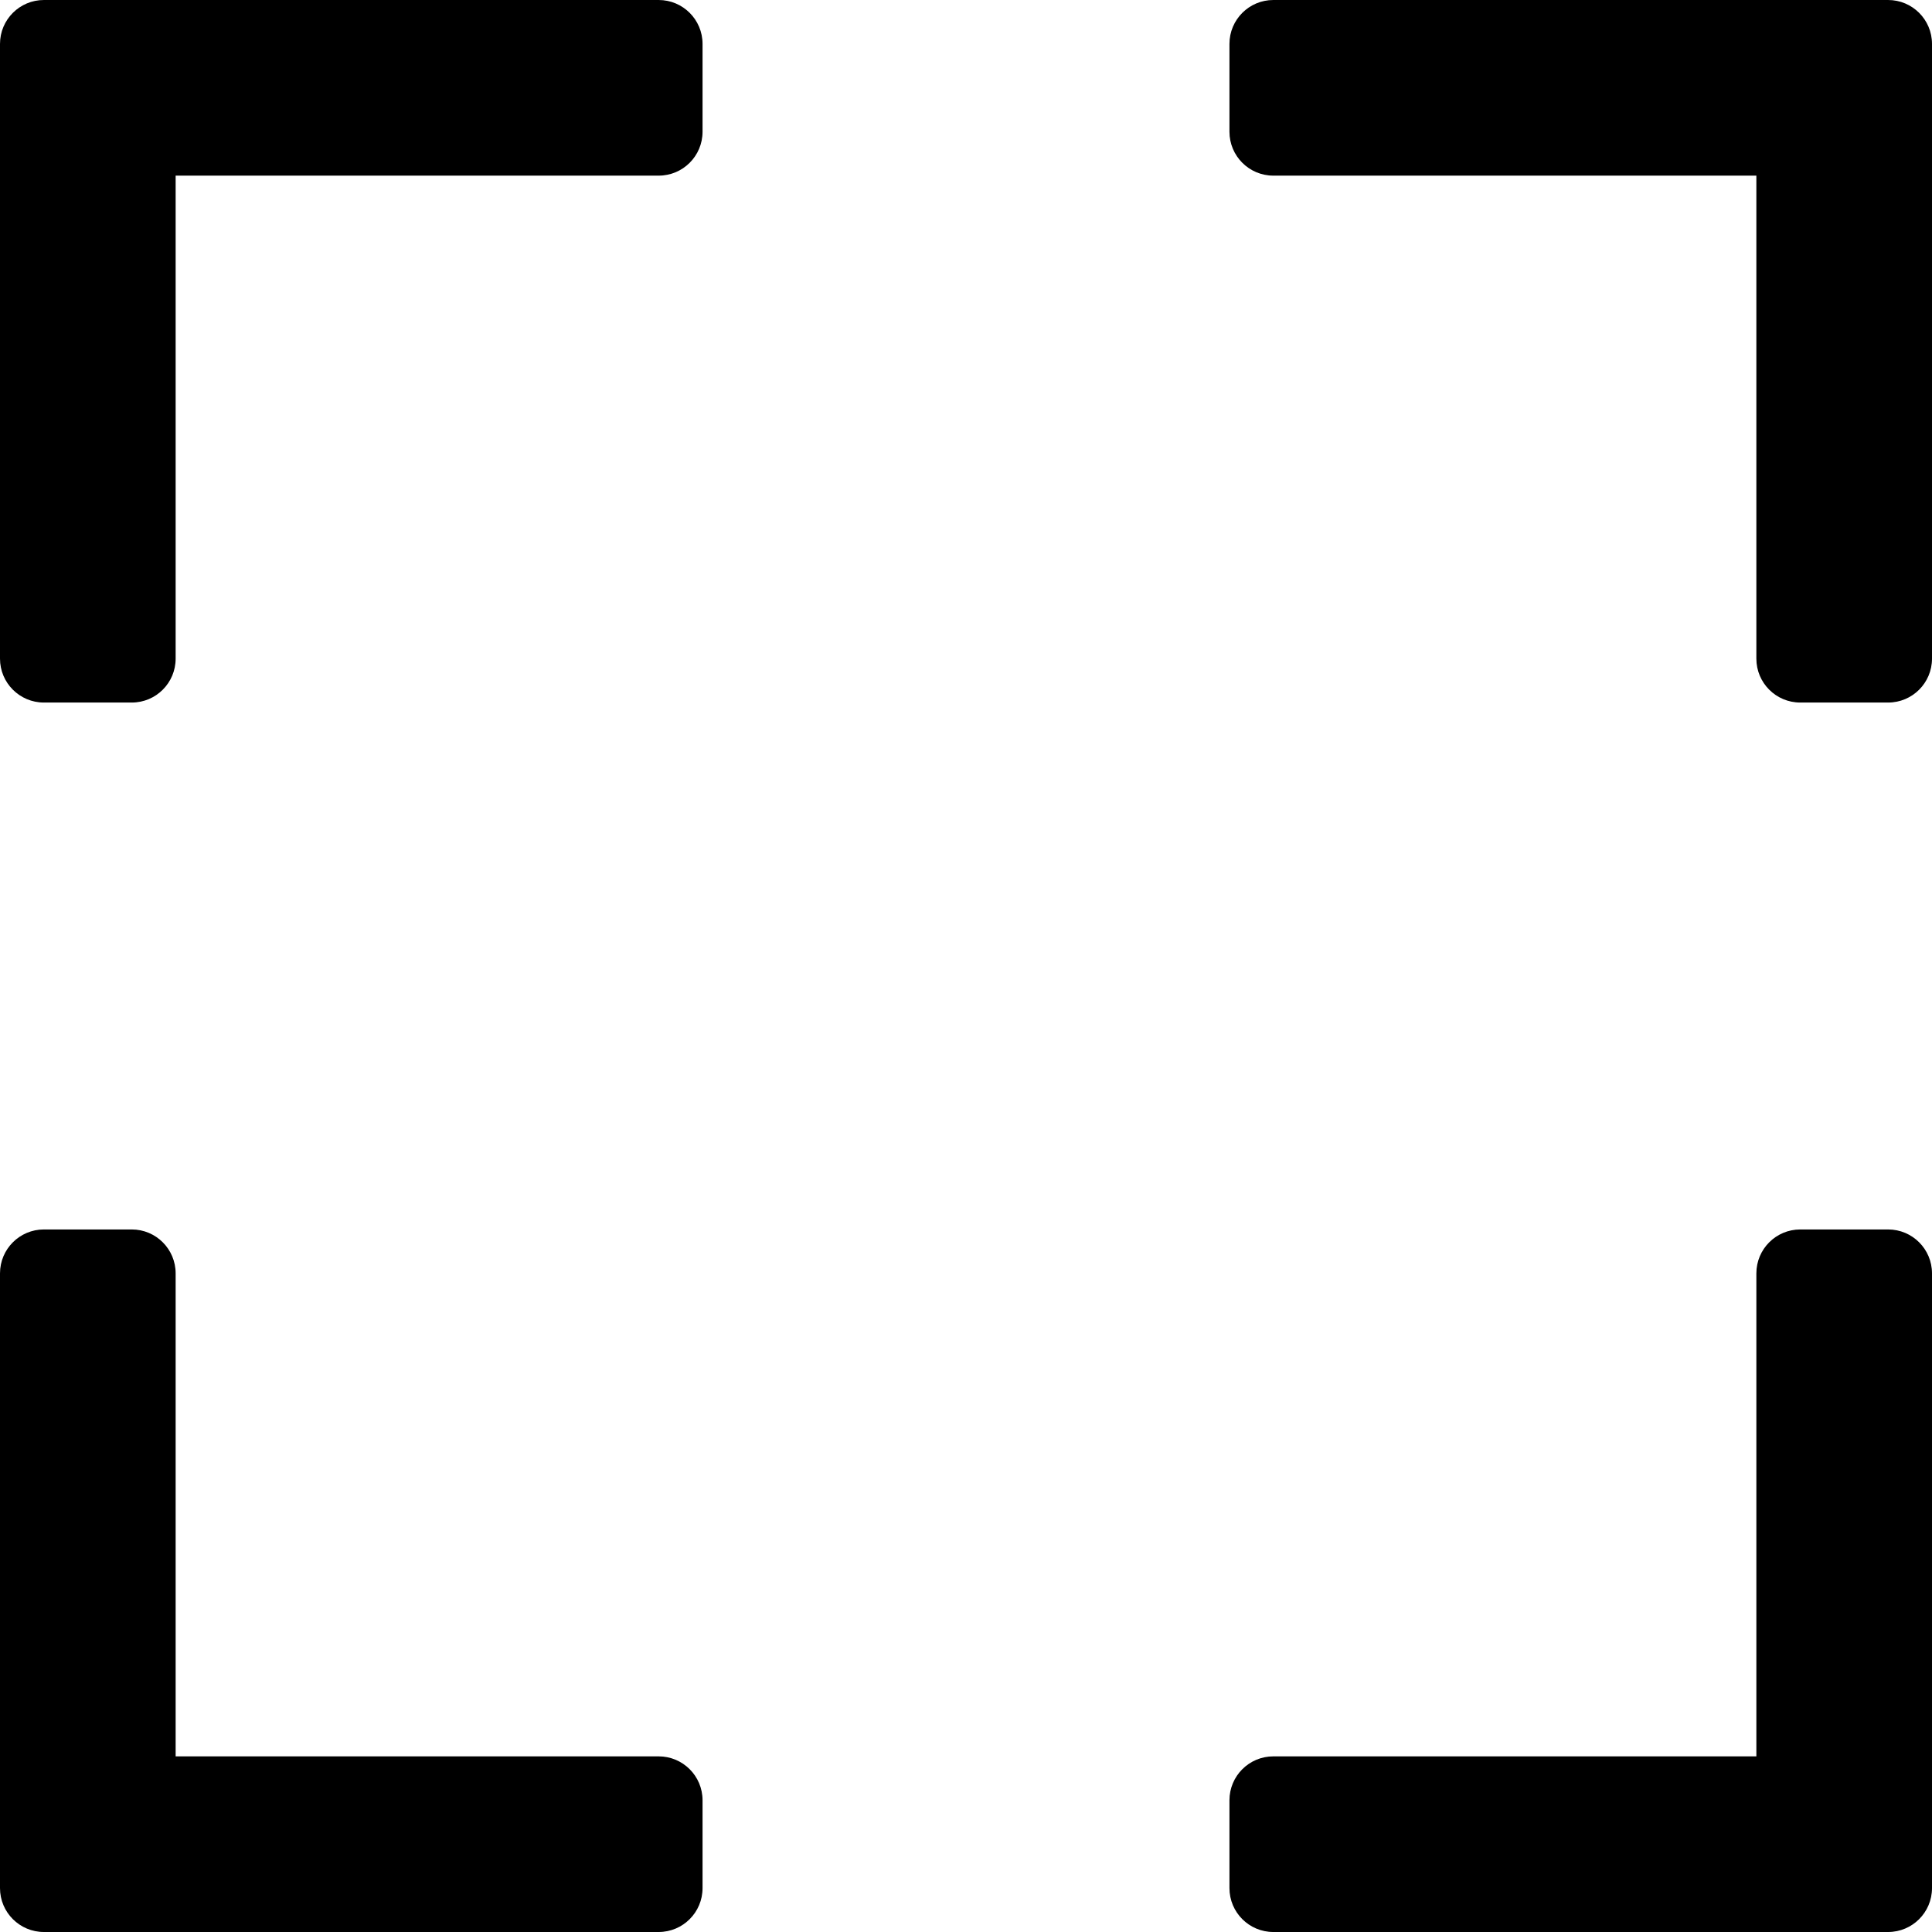
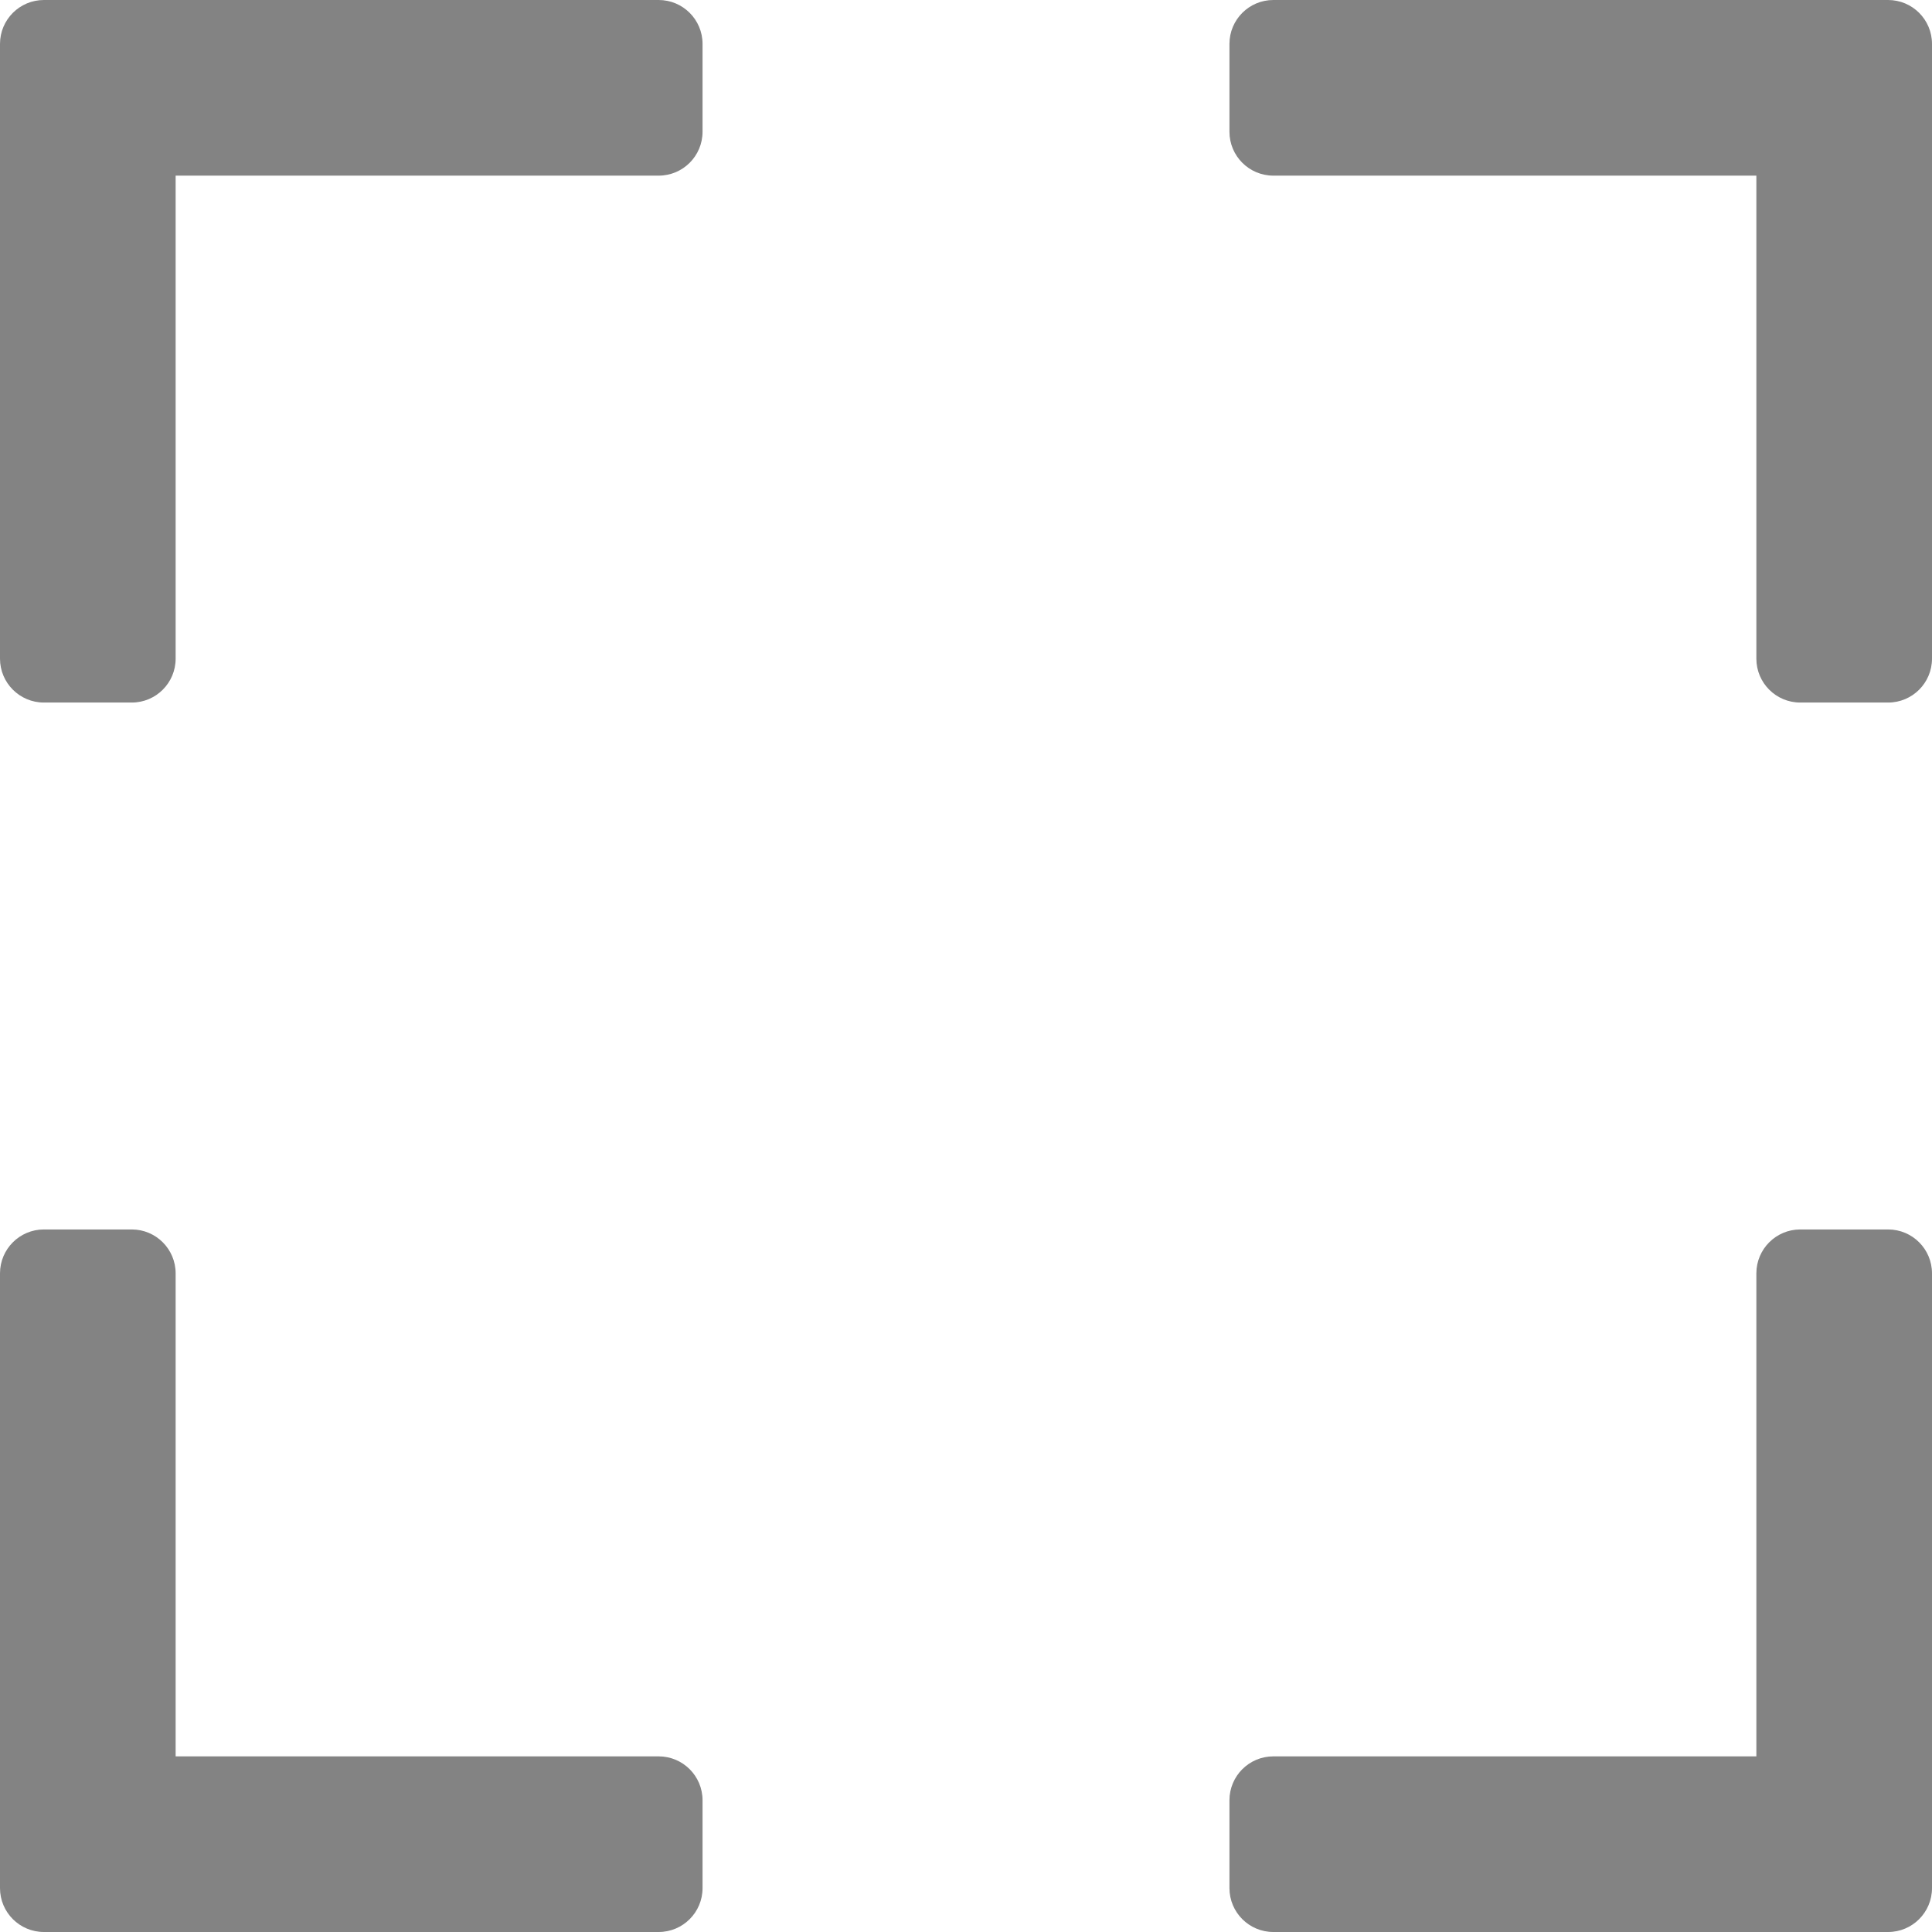
- <svg xmlns="http://www.w3.org/2000/svg" version="1.1" id="Capa_1" x="0px" y="0px" viewBox="0 0 469.333 469.333" style="enable-background:new 0 0 469.333 469.333;" xml:space="preserve">
+ <svg xmlns="http://www.w3.org/2000/svg" version="1.1" id="Capa_1" x="0px" y="0px" fill="#838383" viewBox="0 0 469.333 469.333" style="enable-background:new 0 0 469.333 469.333;" xml:space="preserve">
  <g>
    <g>
      <g>
        <path d="M160,0H10.667C4.771,0,0,4.771,0,10.667V160c0,5.896,4.771,10.667,10.667,10.667H32c5.896,0,10.667-4.771,10.667-10.667     V42.667H160c5.896,0,10.667-4.771,10.667-10.667V10.667C170.667,4.771,165.896,0,160,0z" />
        <path d="M458.667,0H309.333c-5.896,0-10.667,4.771-10.667,10.667V32c0,5.896,4.771,10.667,10.667,10.667h117.333V160     c0,5.896,4.771,10.667,10.667,10.667h21.333c5.896,0,10.667-4.771,10.667-10.667V10.667C469.333,4.771,464.563,0,458.667,0z" />
        <path d="M458.667,298.667h-21.333c-5.896,0-10.667,4.771-10.667,10.667v117.333H309.333c-5.896,0-10.667,4.771-10.667,10.667     v21.333c0,5.896,4.771,10.667,10.667,10.667h149.333c5.896,0,10.667-4.771,10.667-10.667V309.333     C469.333,303.437,464.563,298.667,458.667,298.667z" />
        <path d="M160,426.667H42.667V309.333c0-5.896-4.771-10.667-10.667-10.667H10.667C4.771,298.667,0,303.437,0,309.333v149.333     c0,5.896,4.771,10.667,10.667,10.667H160c5.896,0,10.667-4.771,10.667-10.667v-21.333     C170.667,431.438,165.896,426.667,160,426.667z" />
      </g>
    </g>
  </g>
  <g>
</g>
  <g>
</g>
  <g>
</g>
  <g>
</g>
  <g>
</g>
  <g>
</g>
  <g>
</g>
  <g>
</g>
  <g>
</g>
  <g>
</g>
  <g>
</g>
  <g>
</g>
  <g>
</g>
  <g>
</g>
  <g>
</g>
</svg>
